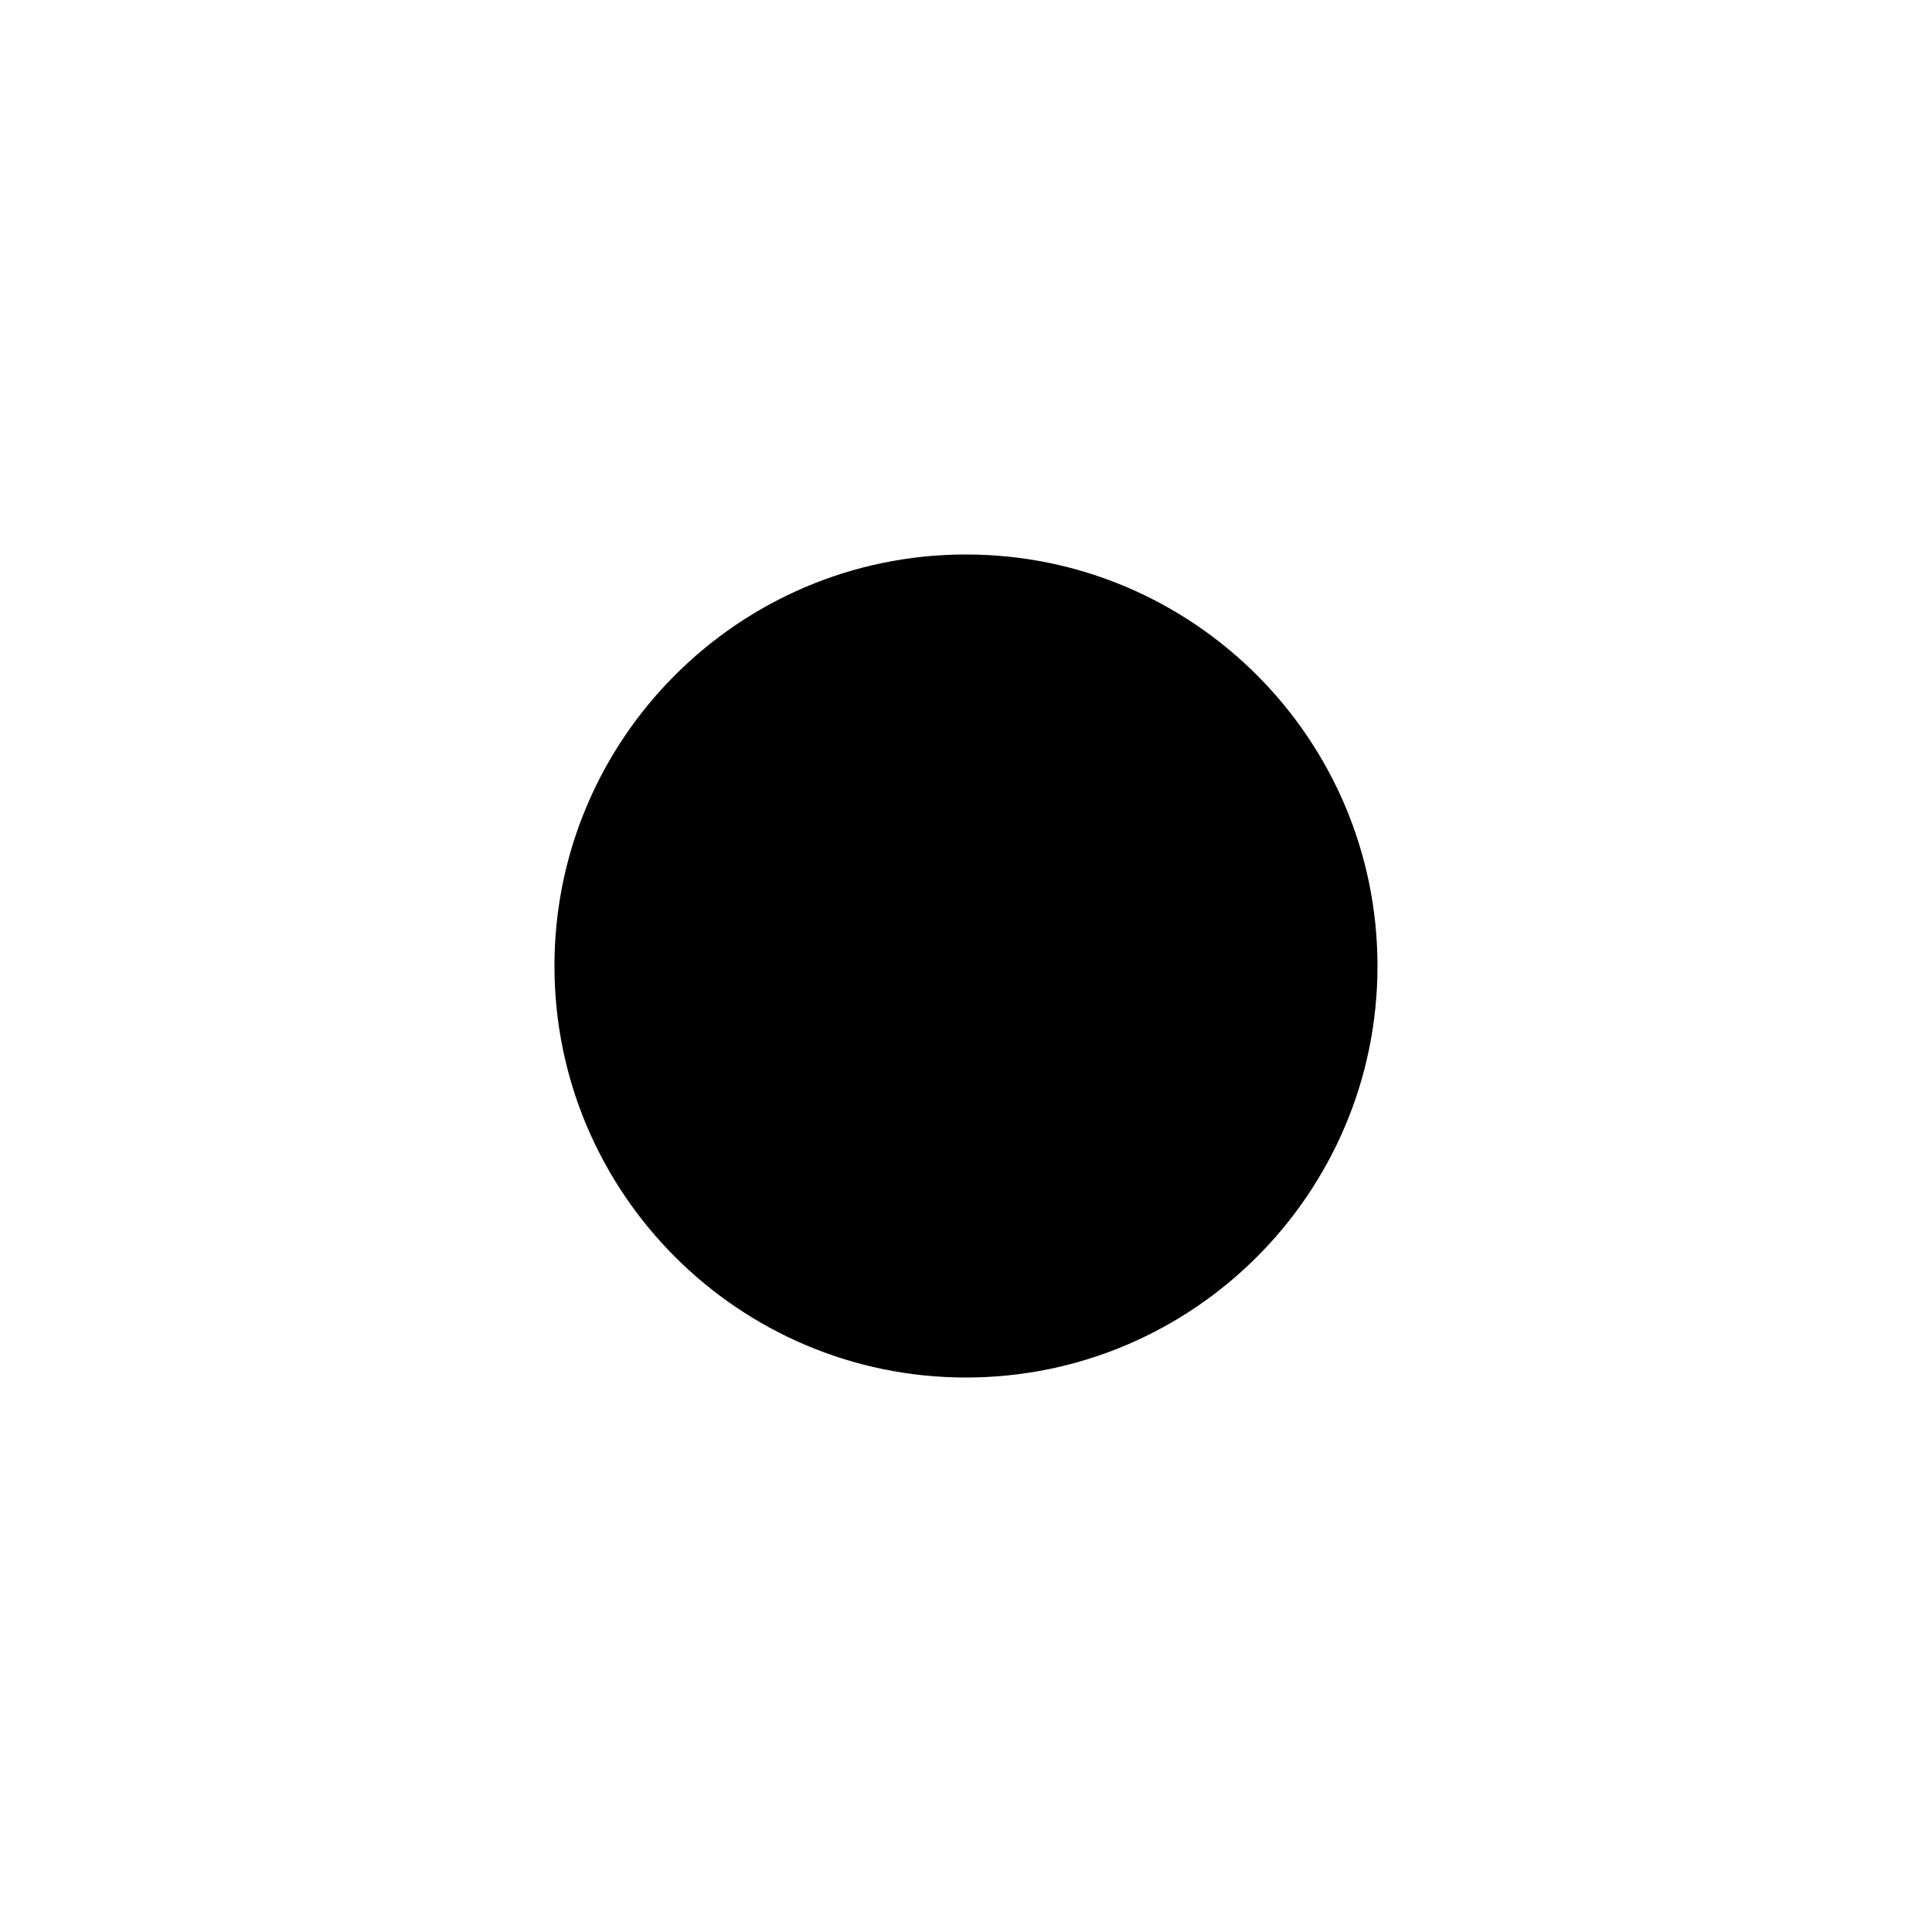
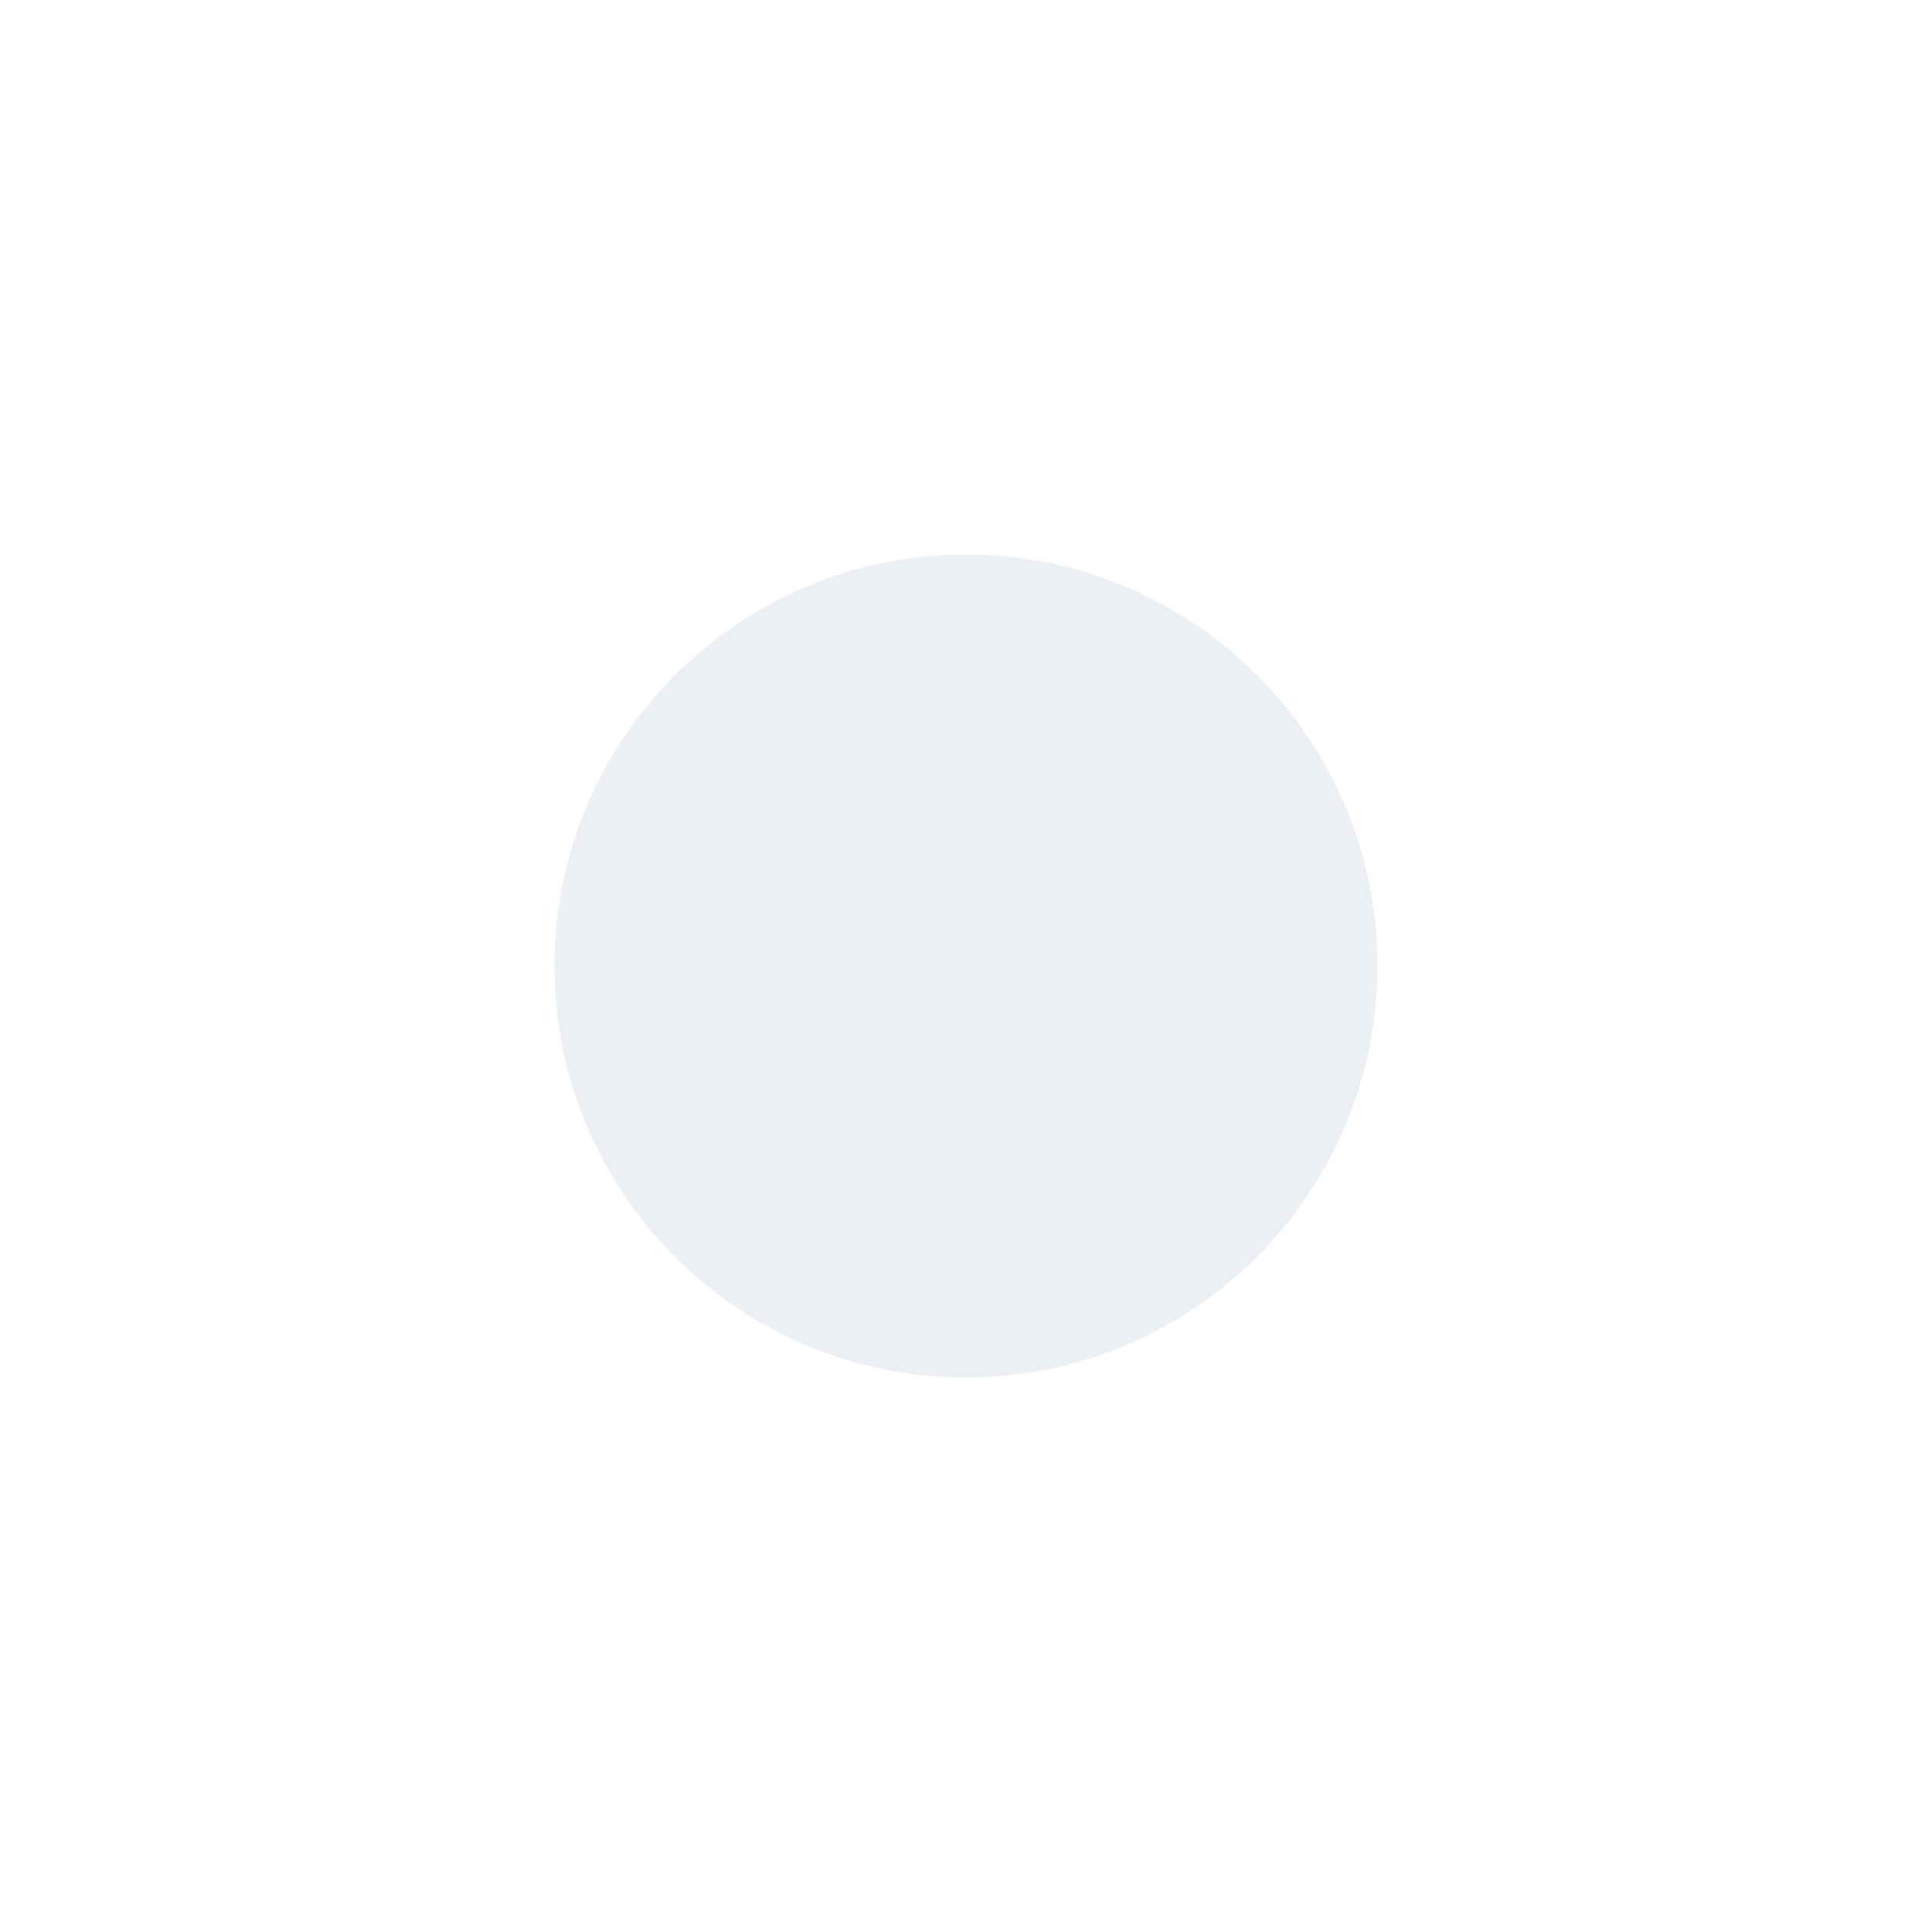
<svg xmlns="http://www.w3.org/2000/svg" xmlns:ns1="http://www.openswatchbook.org/uri/2009/osb" width="14" version="1.1" id="svg7384" height="14">
  <defs id="defs7386">
    <linearGradient ns1:paint="solid" id="linearGradient19282" gradientTransform="matrix(-2.736579,0.2820293,-0.1890831,-0.9998832,239.5401,-879.4556)">
      <stop style="stop-color:#666666;stop-opacity:1;" offset="0" id="stop19284" />
    </linearGradient>
  </defs>
  <g transform="translate(-381.0002,-339)" style="display:inline" id="layer9">
-     <path style="color:#bebebe;font-style:normal;font-variant:normal;font-weight:normal;font-stretch:normal;font-size:medium;line-height:normal;font-family:'Andale Mono';text-indent:0pt;text-align:start;text-decoration:none;text-decoration-line:none;letter-spacing:normal;word-spacing:normal;text-transform:none;direction:ltr;text-anchor:start;display:inline;overflow:visible;visibility:visible;fill:#000000;fill-opacity:1;fill-rule:nonzero;stroke:none;stroke-width:1.781;marker:none" id="path9555" d="m 388,343.018 c -1.646,0 -2.982,1.337 -2.982,2.982 0,1.646 1.337,2.982 2.982,2.982 1.646,0 2.982,-1.337 2.982,-2.982 0,-1.646 -1.337,-2.982 -2.982,-2.982 z" />
+     <path style="color:#bebebe;font-style:normal;font-variant:normal;font-weight:normal;font-stretch:normal;font-size:medium;line-height:normal;font-family:'Andale Mono';text-indent:0pt;text-align:start;text-decoration:none;text-decoration-line:none;letter-spacing:normal;word-spacing:normal;text-transform:none;direction:ltr;text-anchor:start;display:inline;overflow:visible;visibility:visible;fill:#eceff4;fill-opacity:1;fill-rule:nonzero;stroke:none;stroke-width:1.781;marker:none" id="path9555" d="m 388,343.018 c -1.646,0 -2.982,1.337 -2.982,2.982 0,1.646 1.337,2.982 2.982,2.982 1.646,0 2.982,-1.337 2.982,-2.982 0,-1.646 -1.337,-2.982 -2.982,-2.982 z" />
  </g>
  <g transform="translate(-381.0002,-339)" style="display:inline" id="layer10" />
  <g transform="translate(-381.0002,-339)" id="layer11" />
  <g transform="translate(-381.0002,-339)" style="display:inline" id="layer13" />
  <g transform="translate(-381.0002,-339)" id="layer14" />
  <g transform="translate(-381.0002,-339)" style="display:inline" id="layer15" />
  <g transform="translate(-381.0002,-339)" style="display:inline" id="g71291" />
  <g transform="translate(-381.0002,-339)" style="display:inline" id="g4953" />
  <g transform="translate(-381.0002,-339)" style="display:inline" id="layer12" />
</svg>
